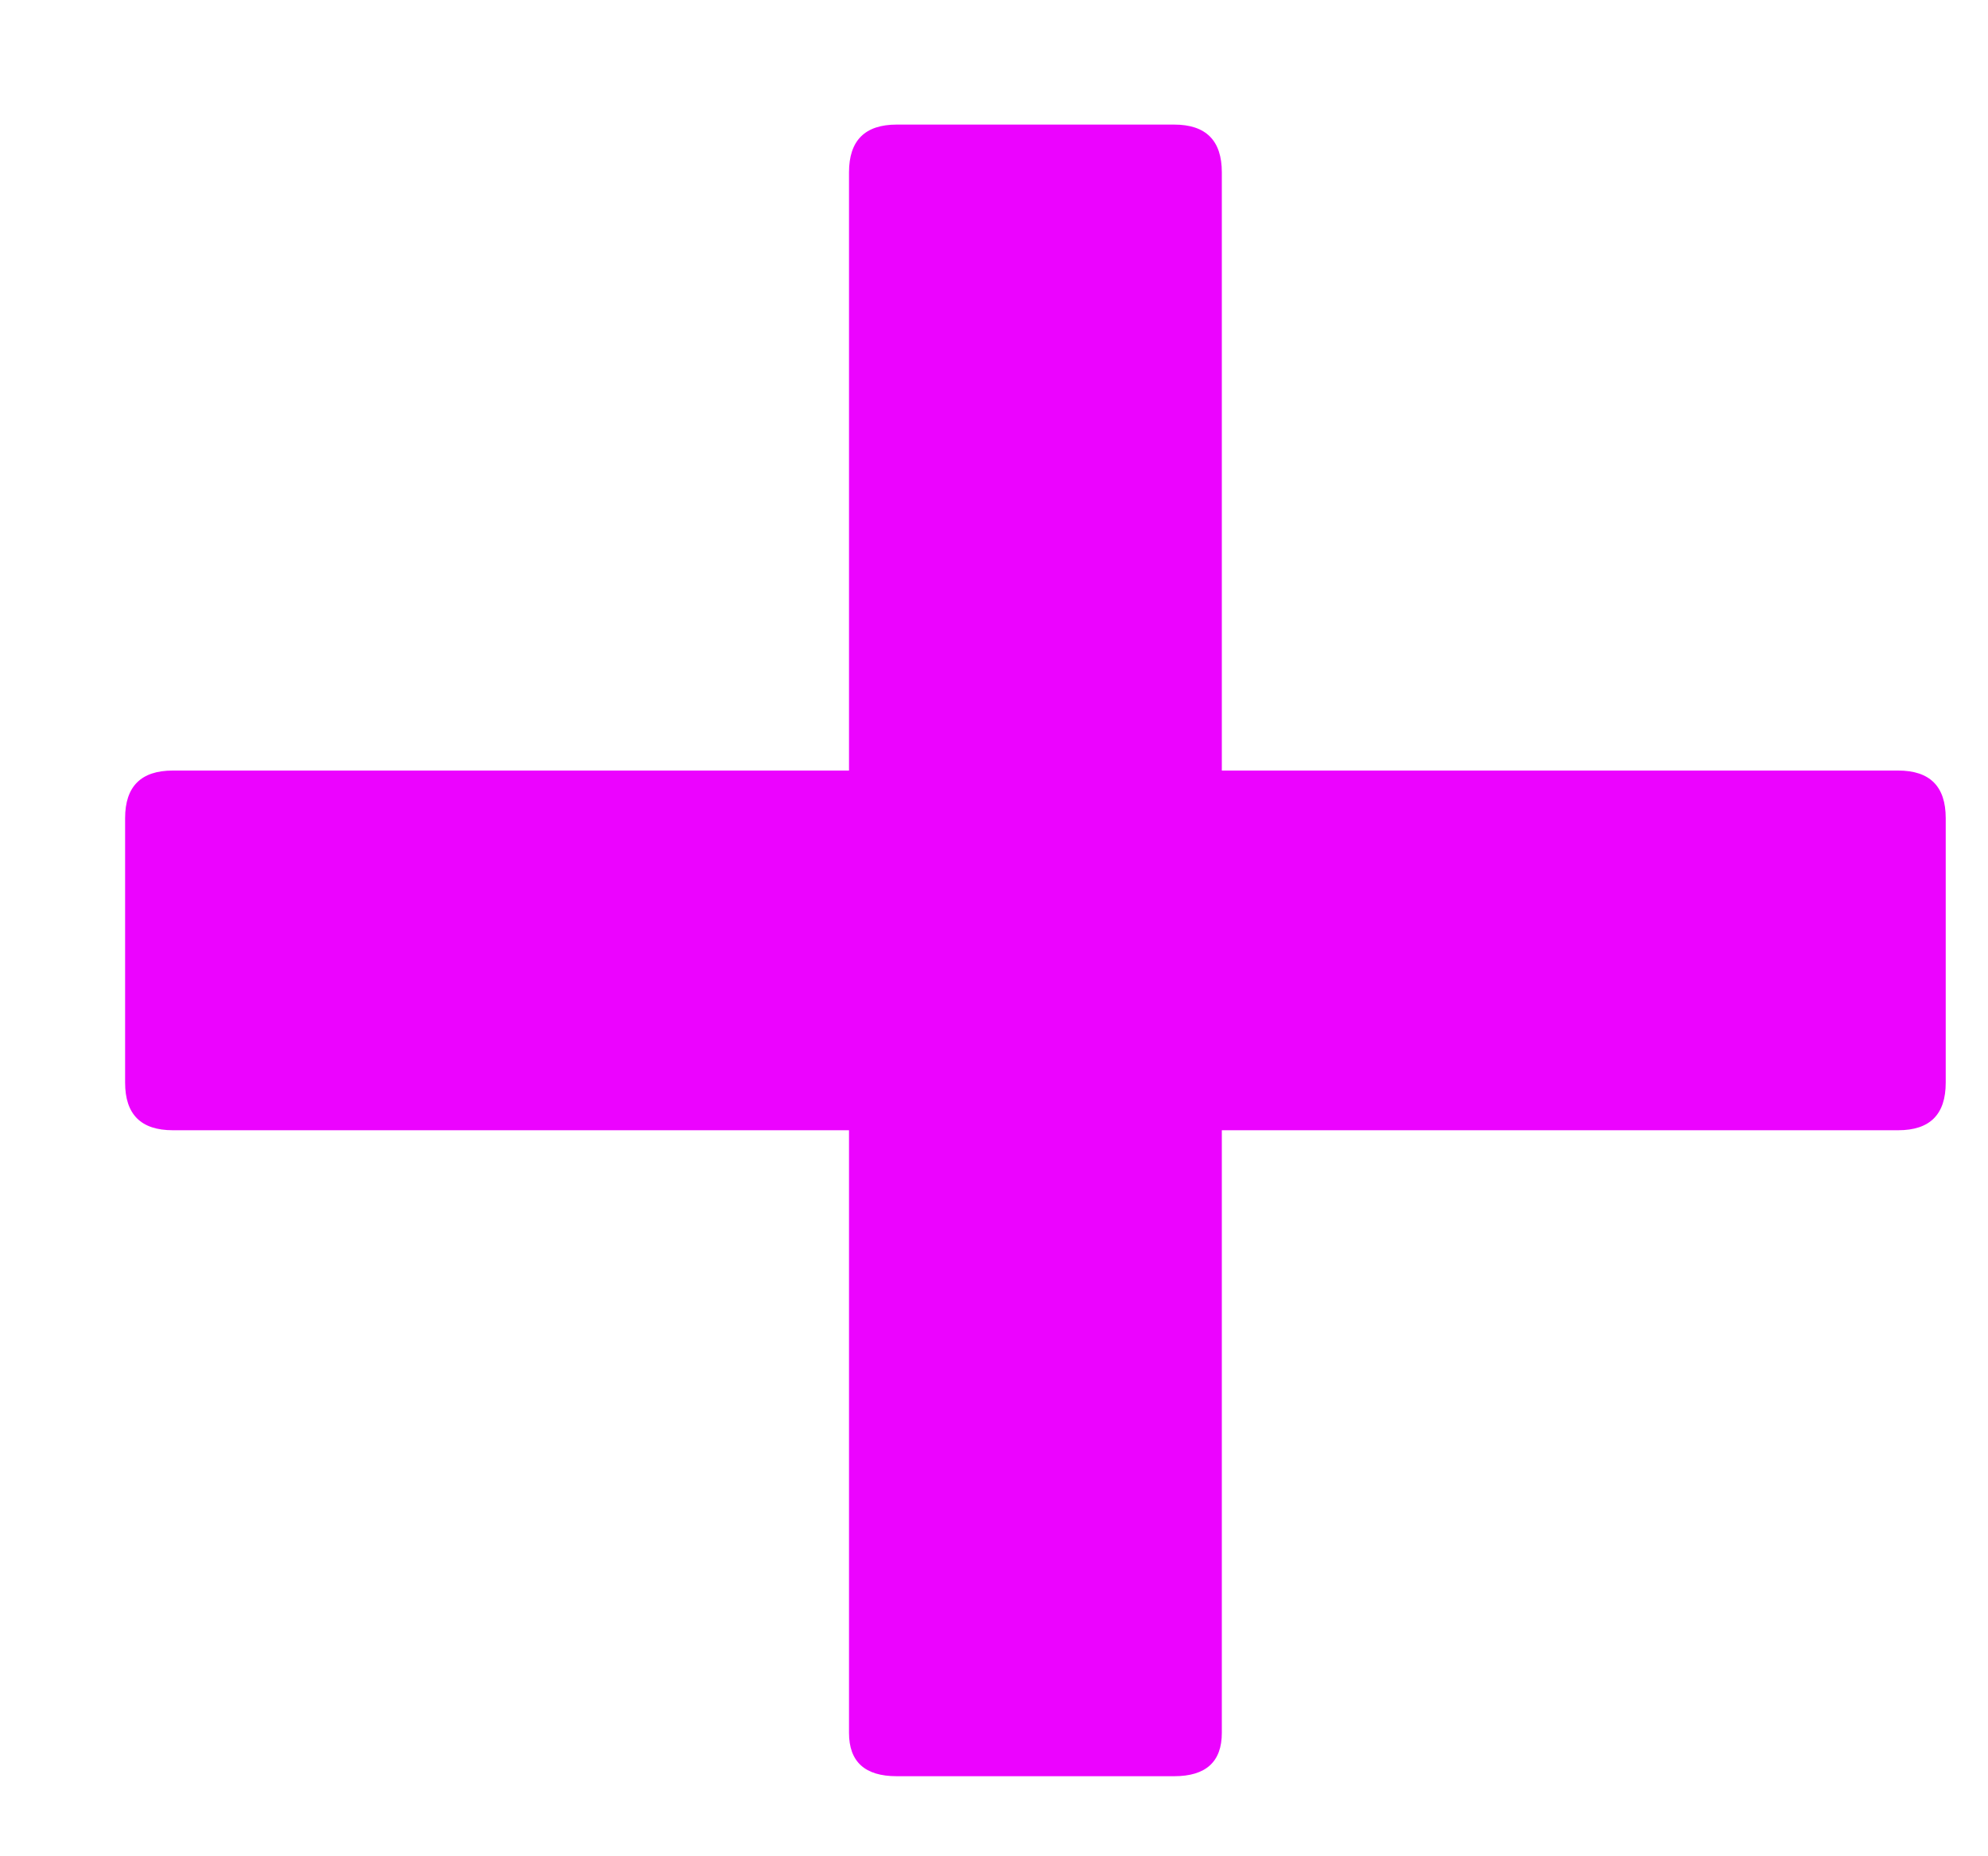
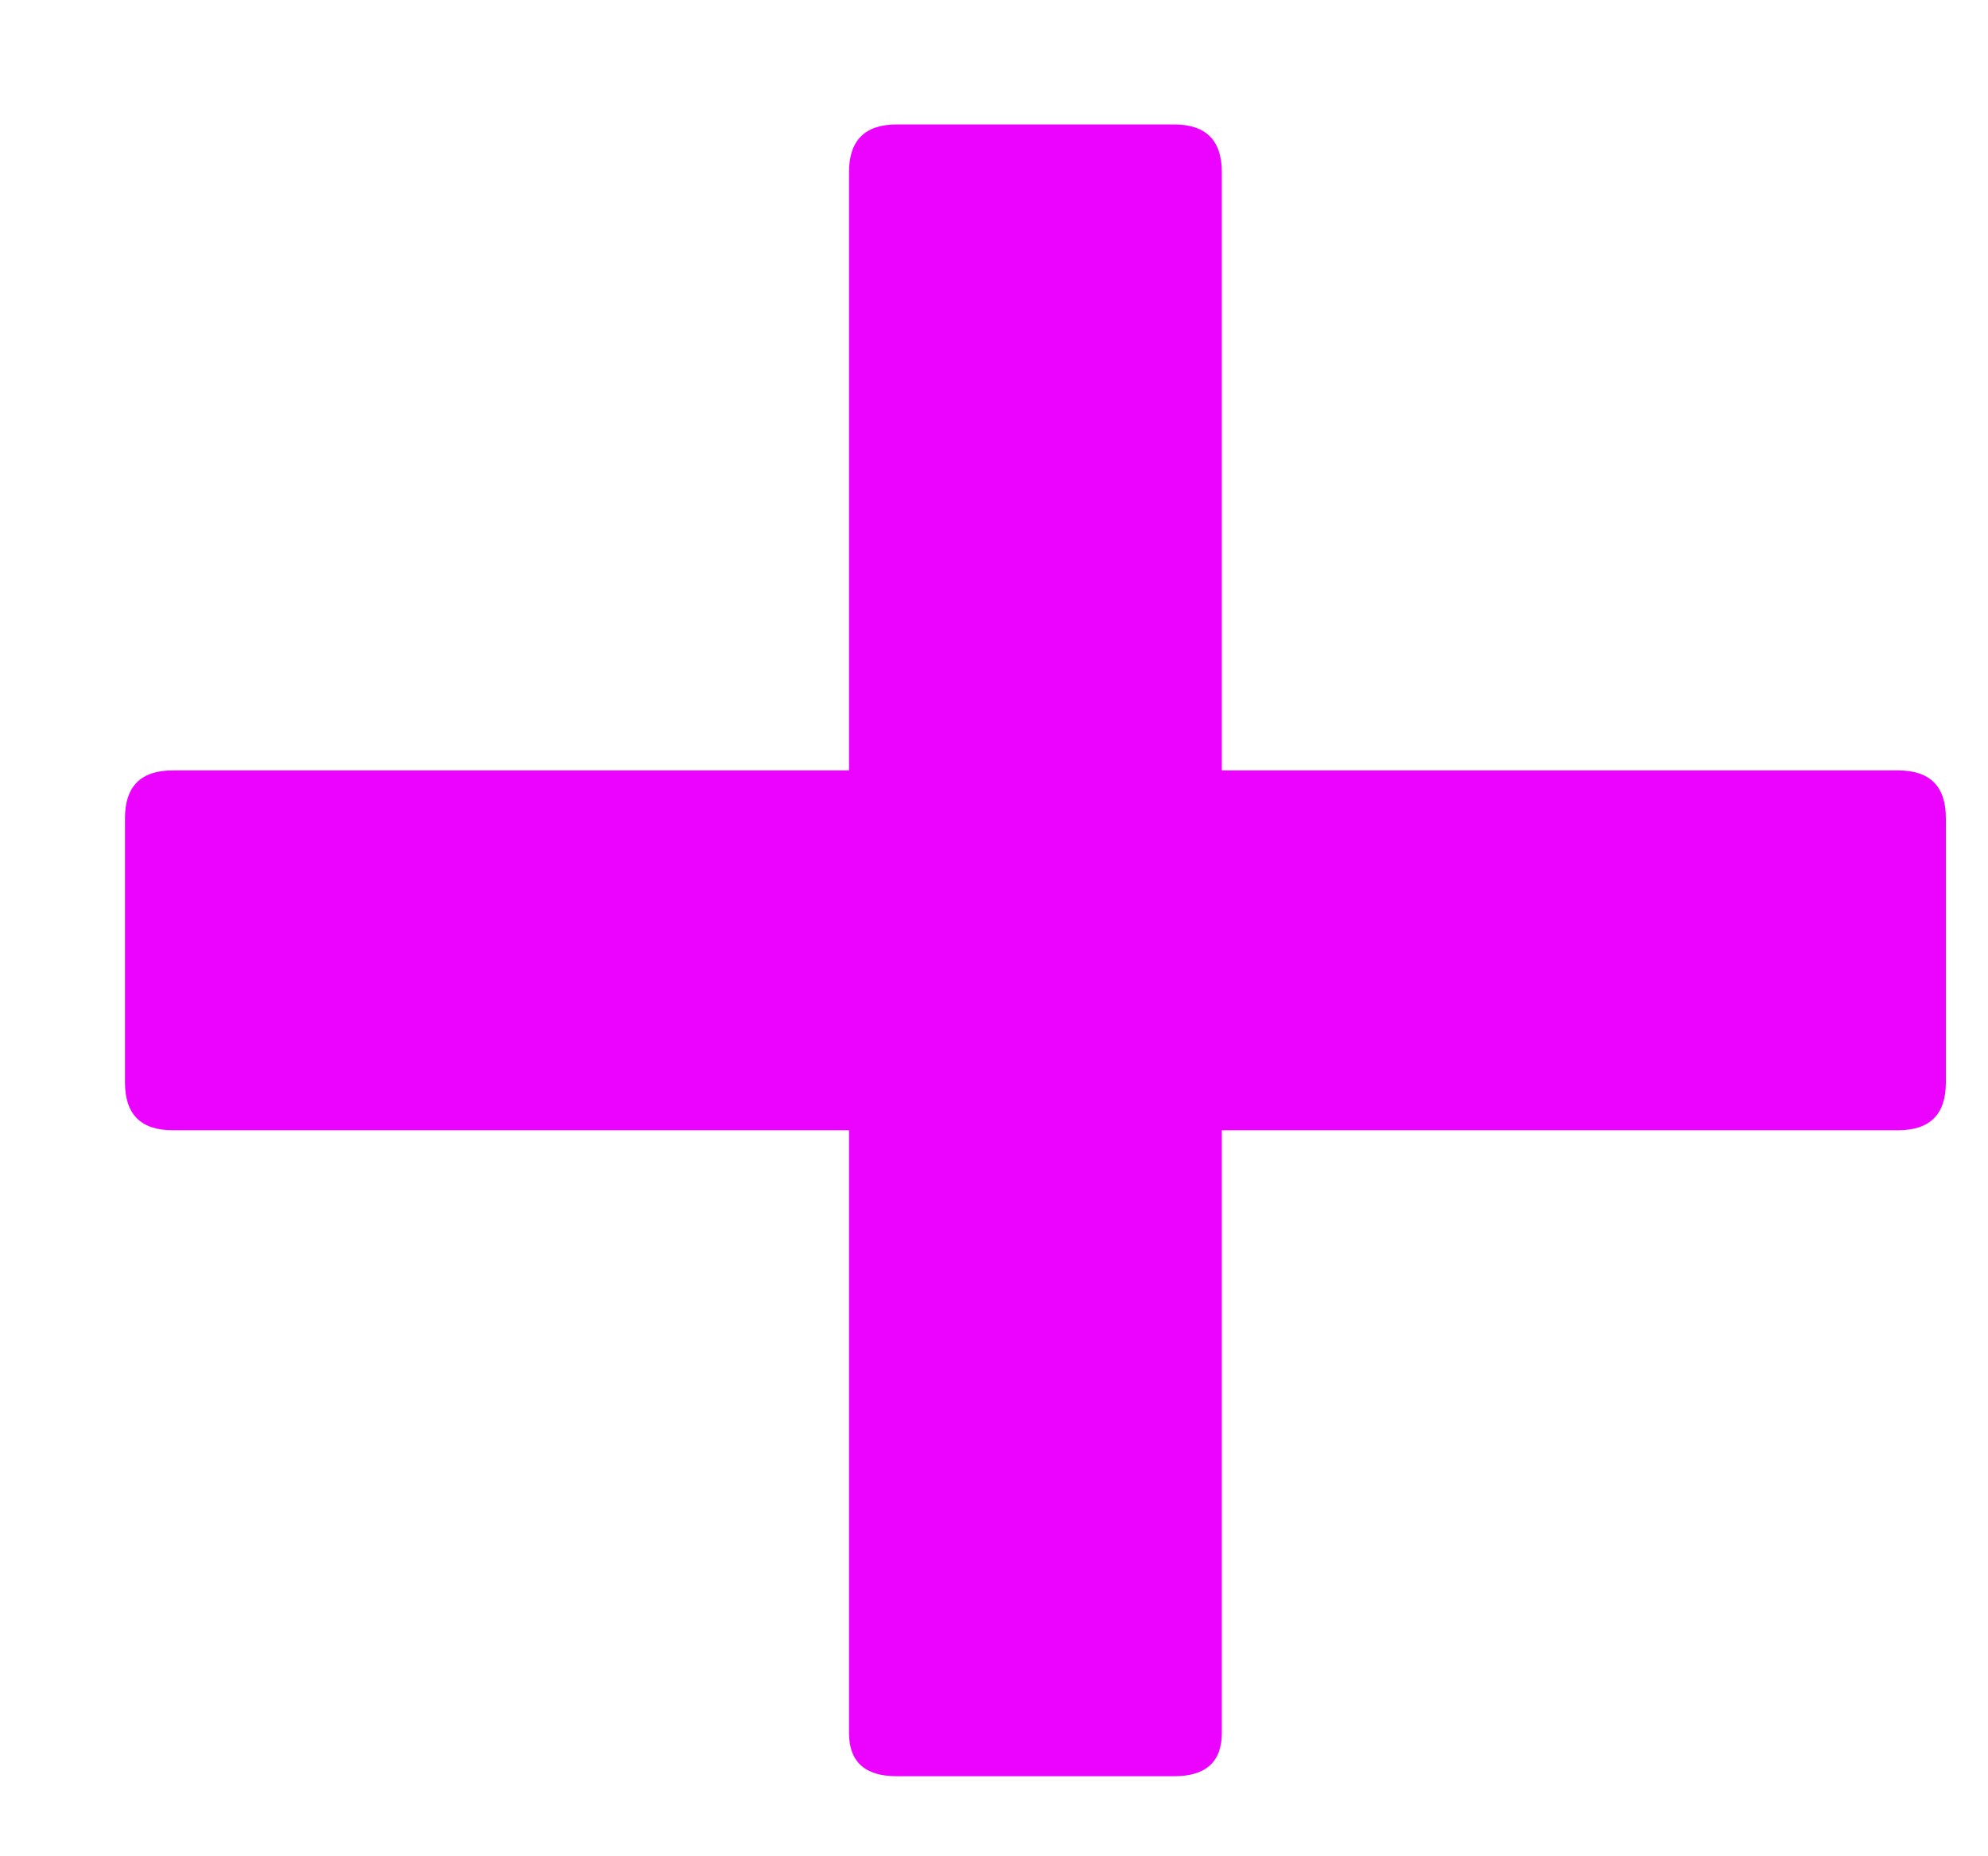
- <svg xmlns="http://www.w3.org/2000/svg" width="15" height="14" viewBox="0 0 15 14" fill="none">
-   <path d="M6.766 13.402C6.526 13.402 6.406 13.293 6.406 13.075V8.528H1.304C1.064 8.528 0.944 8.409 0.944 8.169V6.173C0.944 5.934 1.064 5.814 1.304 5.814H6.406V1.3C6.406 1.06 6.526 0.94 6.766 0.94H8.859C9.099 0.94 9.219 1.06 9.219 1.3V5.814H14.322C14.562 5.814 14.681 5.934 14.681 6.173V8.169C14.681 8.409 14.562 8.528 14.322 8.528H9.219V13.075C9.219 13.293 9.099 13.402 8.859 13.402H6.766Z" fill="#EC03FF" />
+ <svg xmlns="http://www.w3.org/2000/svg" fill="none" height="14" viewBox="0 0 15 14" width="15">
+   <path d="m6.766 13.402c-.24 0-.36-.109-.36-.327v-4.547h-5.103c-.24 0-.36-.12-.36-.36v-1.995c0-.24.12-.36.36-.36h5.103v-4.514c0-.24.12-.36.36-.36h2.093c.24 0 .36.12.36.36v4.514h5.103c.24 0 .36.12.36.36v1.995c0 .24-.12.36-.36.36h-5.103v4.547c0 .218-.12.327-.36.327z" fill="#ec03ff" />
</svg>
